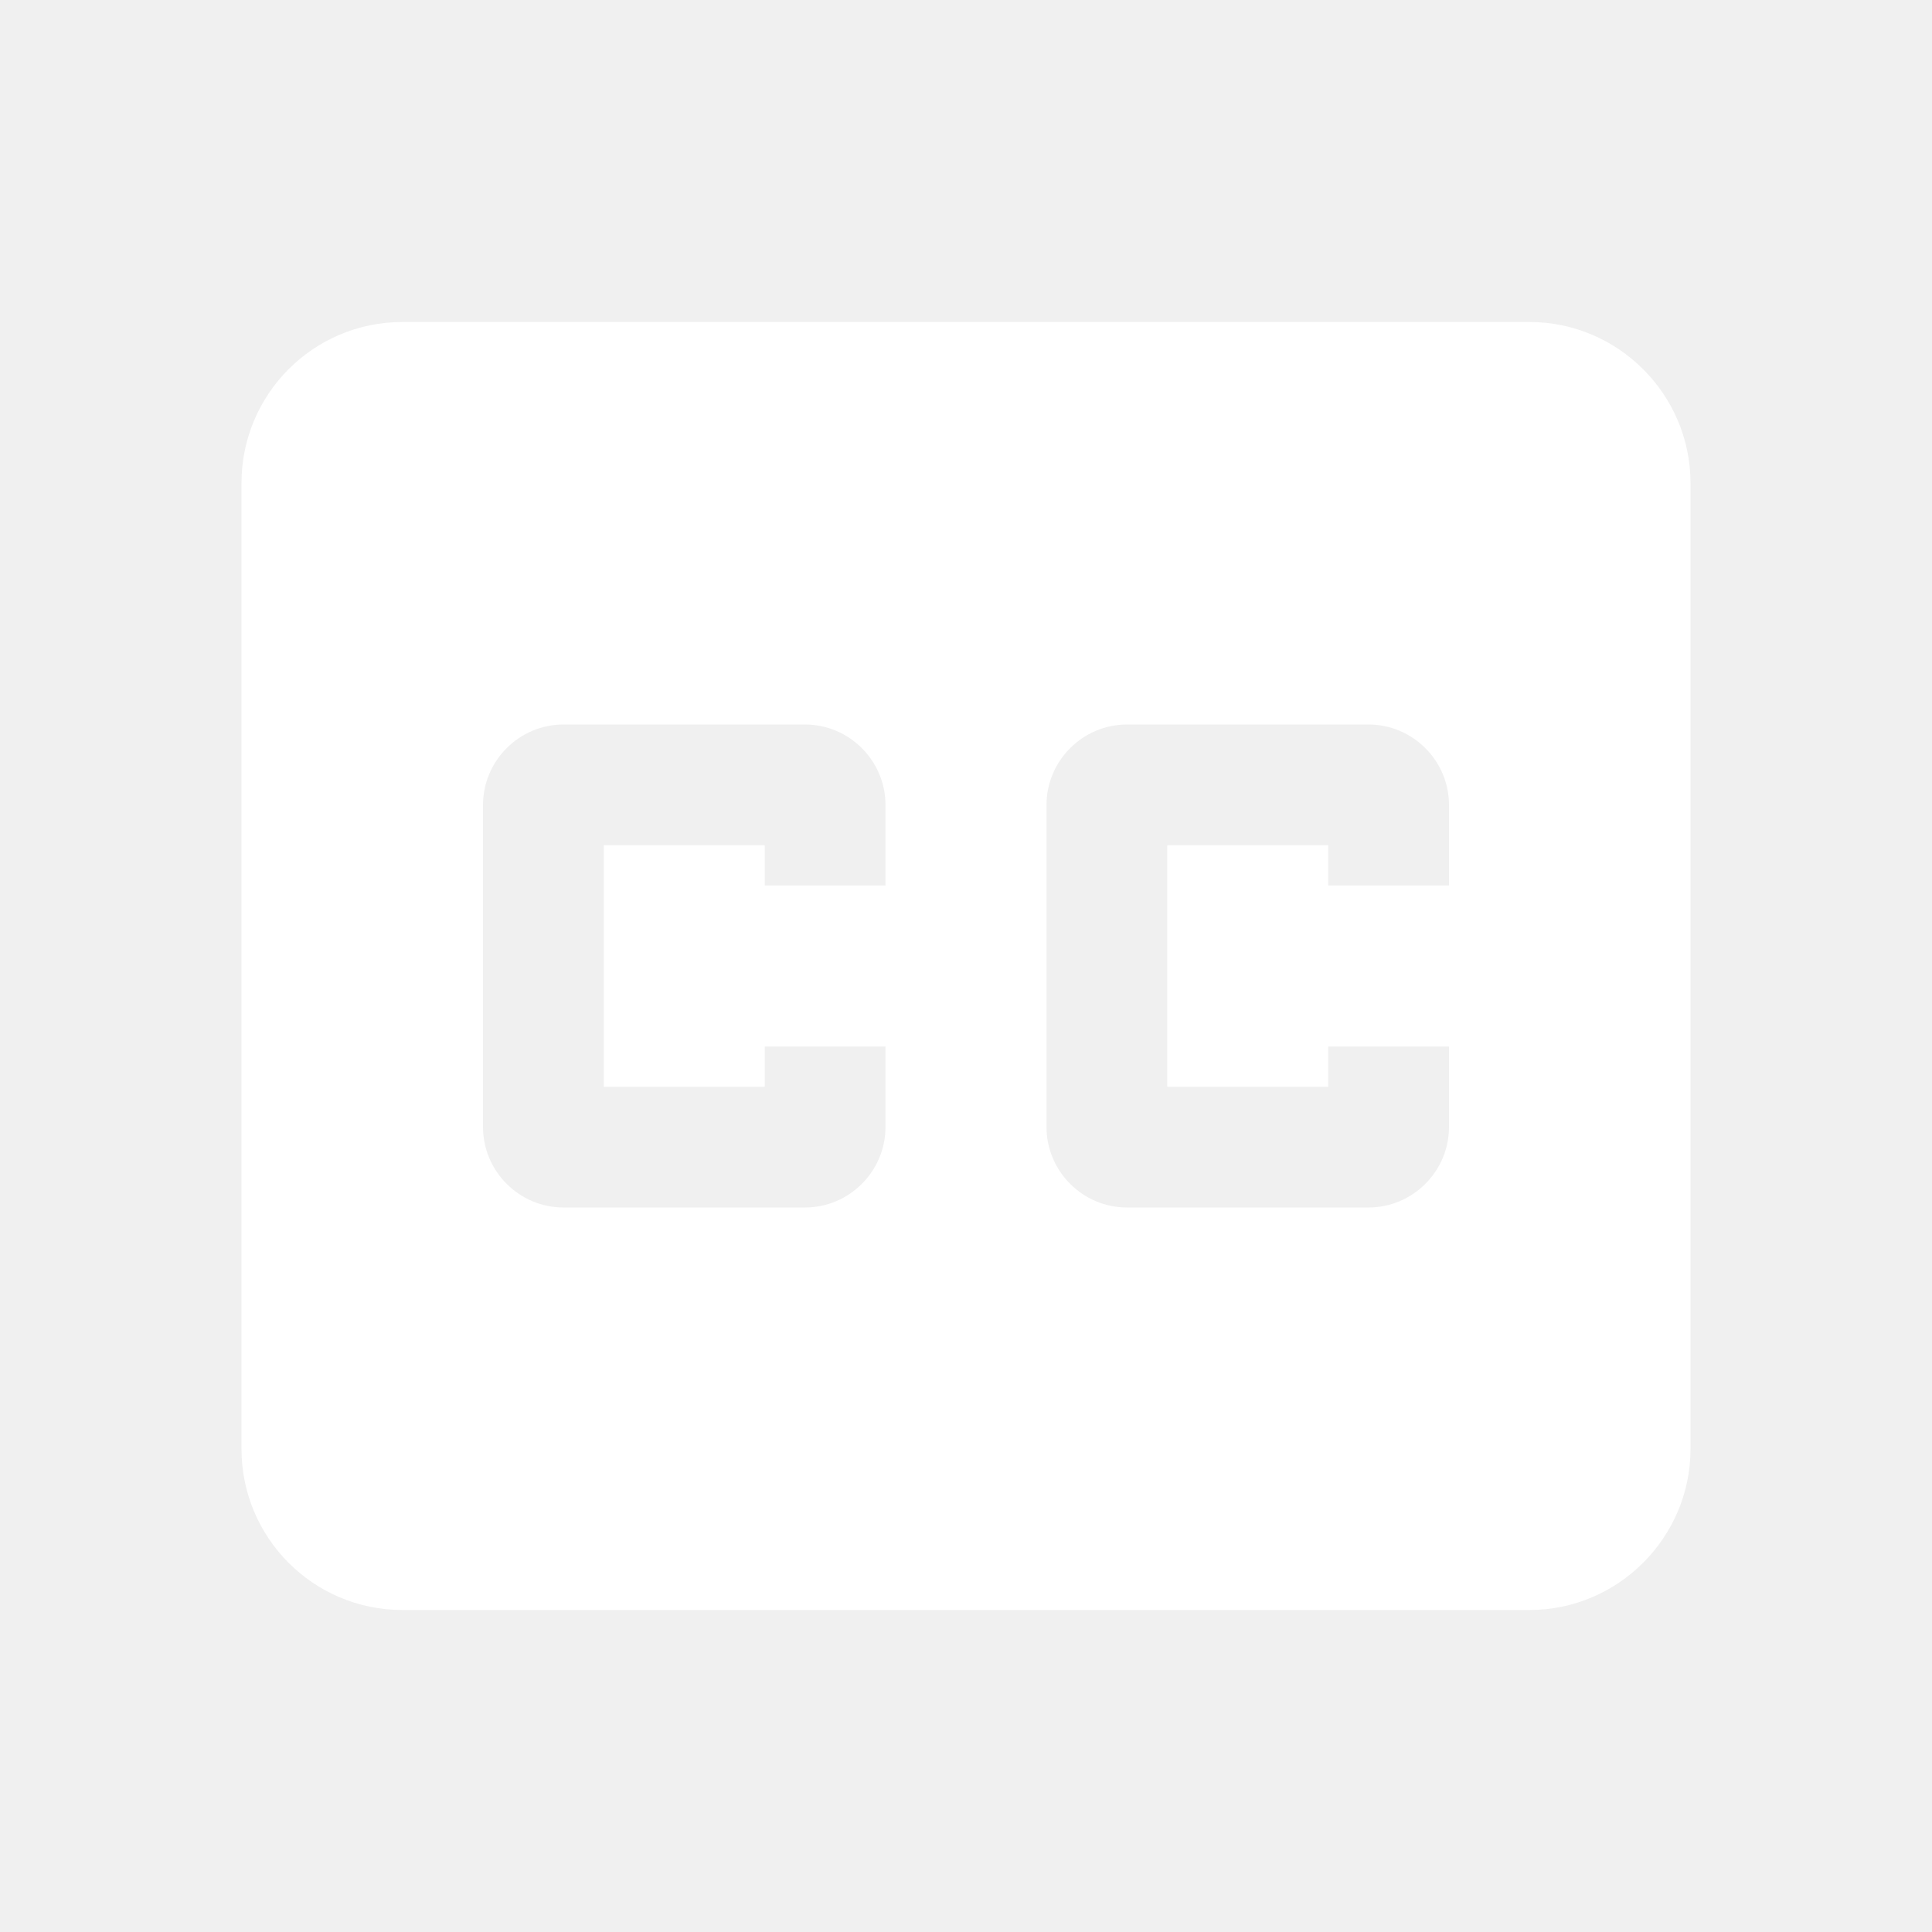
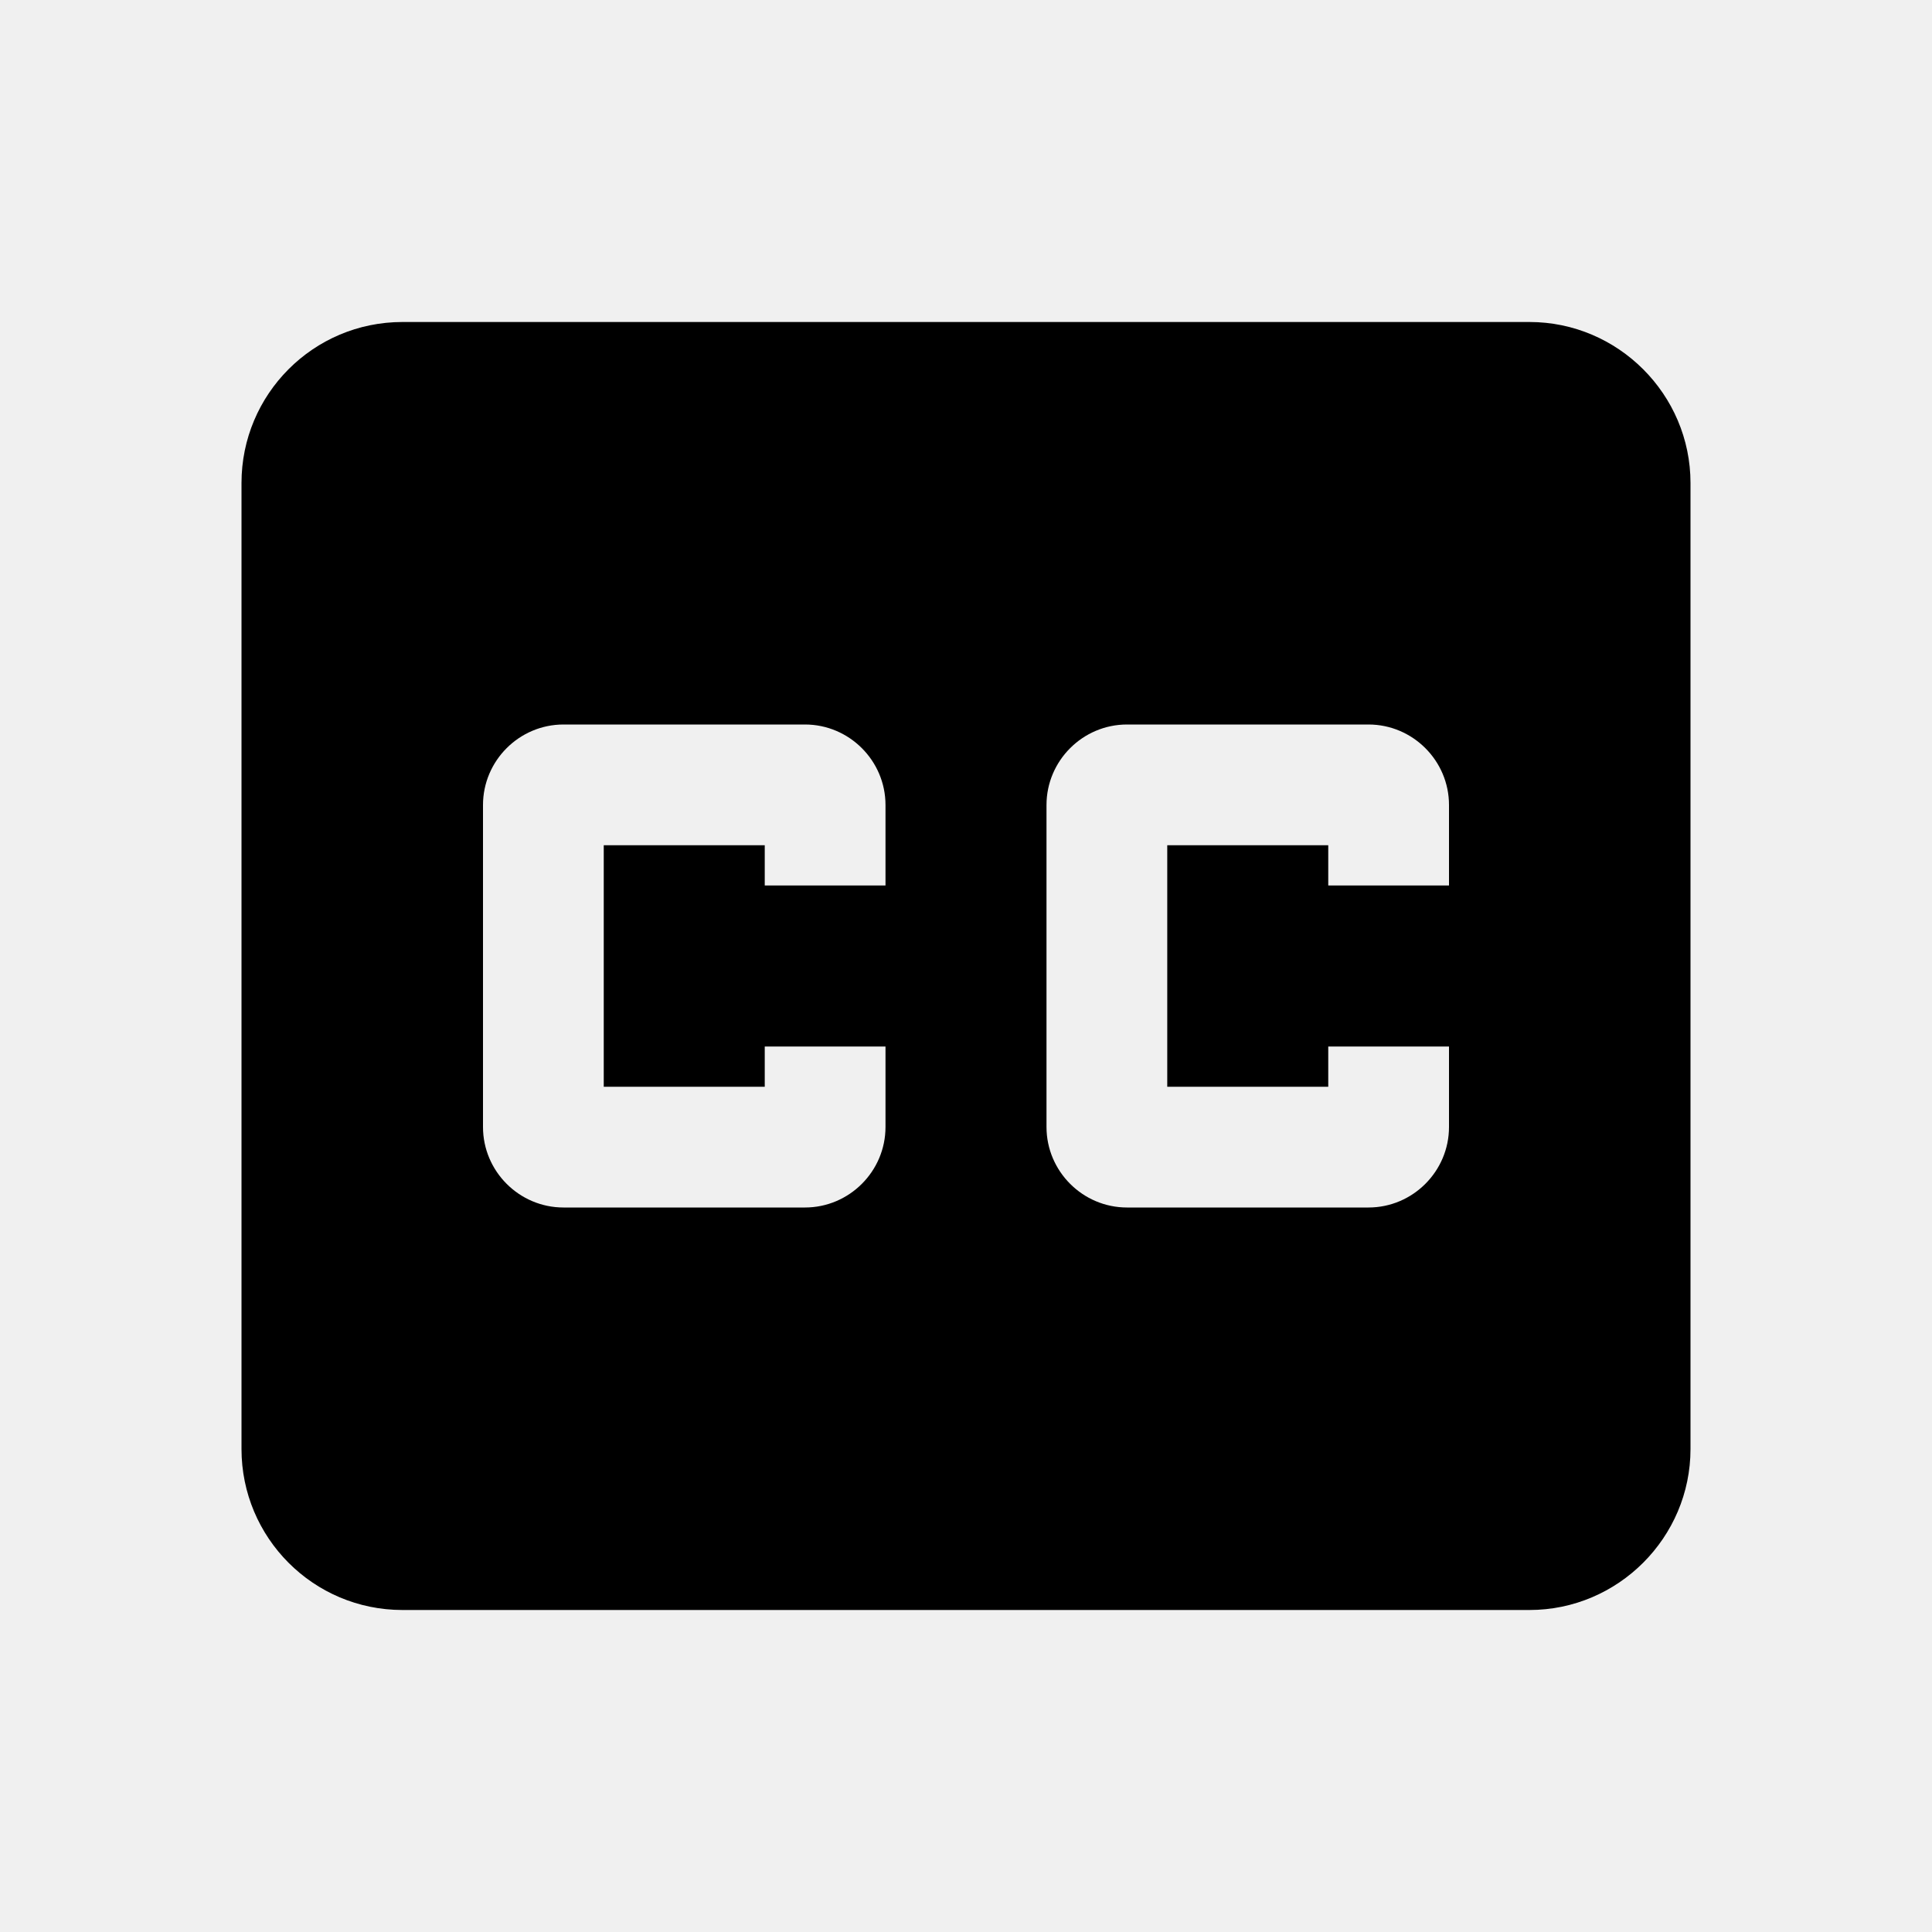
- <svg xmlns="http://www.w3.org/2000/svg" height="24px" viewBox="0 0 24 24" width="24px" fill="#FFFFFF">
+ <svg xmlns="http://www.w3.org/2000/svg" viewBox="0 0 24 24">
  <path d="M0 0h24v24H0z" fill="none" />
  <path d="M19 4H5c-1.11 0-2 .9-2 2v12c0 1.1.89 2 2 2h14c1.1 0 2-.9 2-2V6c0-1.1-.9-2-2-2zm-8 7H9.5v-.5h-2v3h2V13H11v1c0 .55-.45 1-1 1H7c-.55 0-1-.45-1-1v-4c0-.55.45-1 1-1h3c.55 0 1 .45 1 1v1zm7 0h-1.5v-.5h-2v3h2V13H18v1c0 .55-.45 1-1 1h-3c-.55 0-1-.45-1-1v-4c0-.55.45-1 1-1h3c.55 0 1 .45 1 1v1z" />
</svg>
